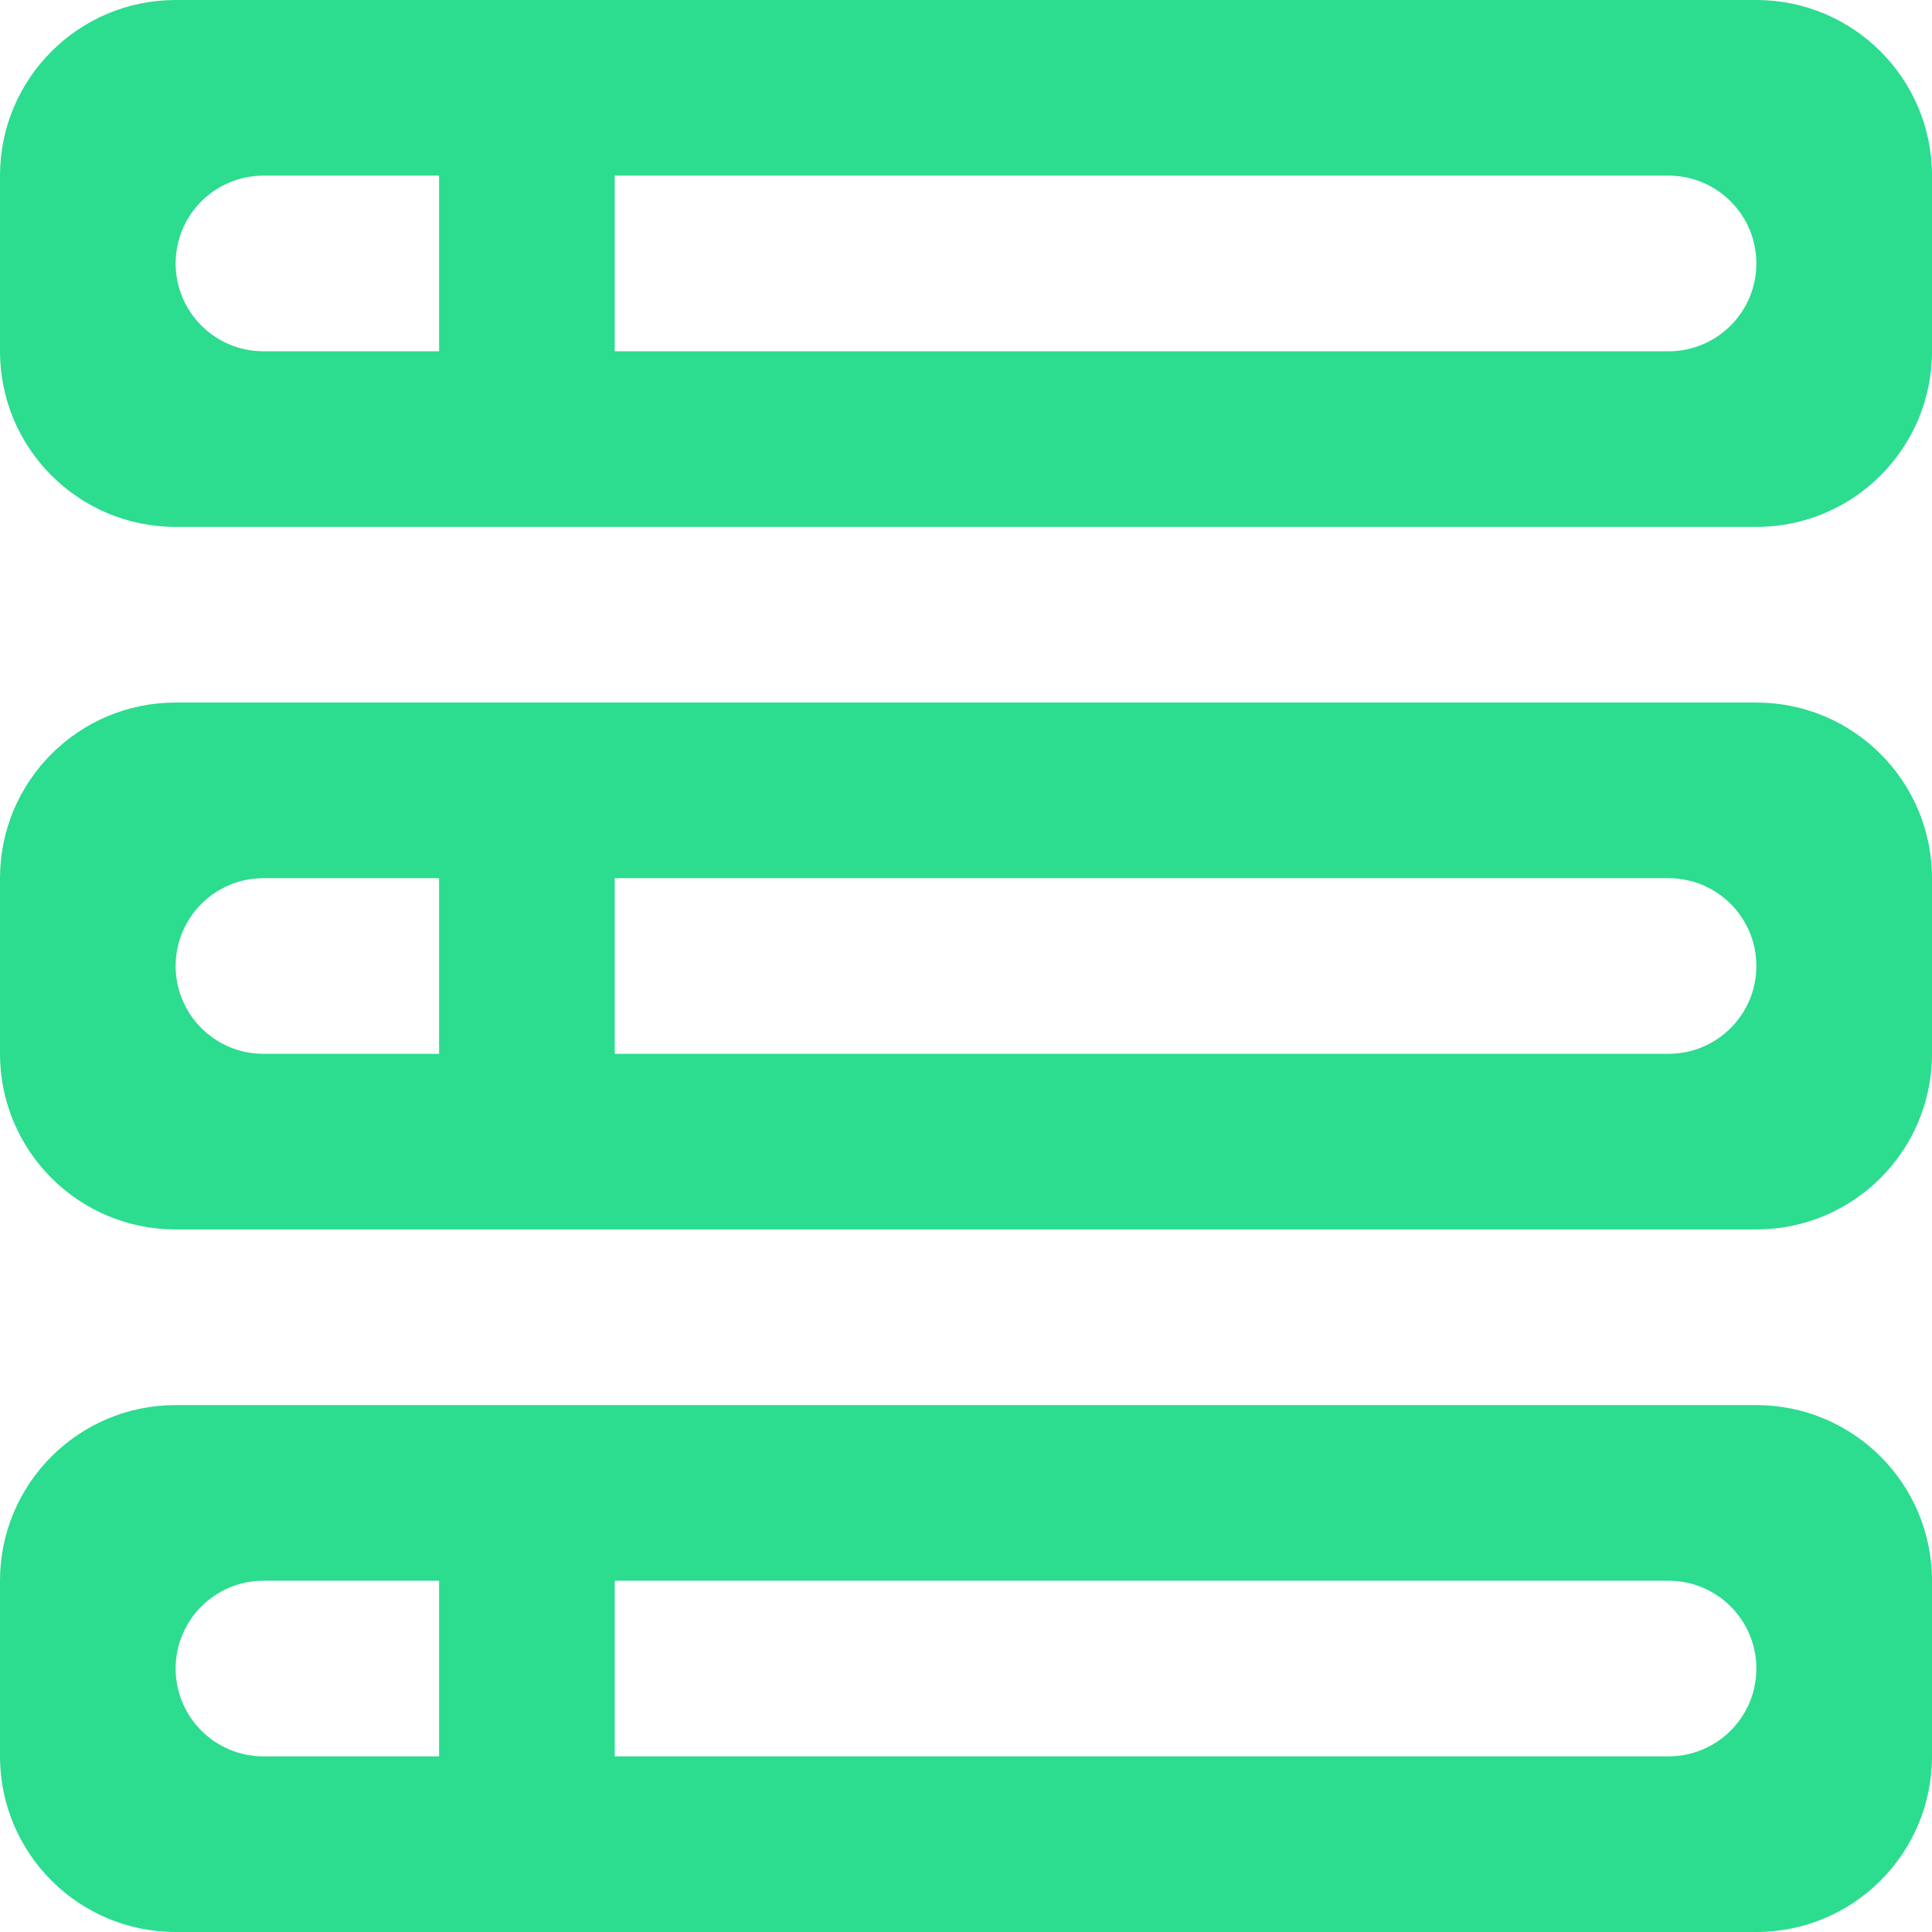
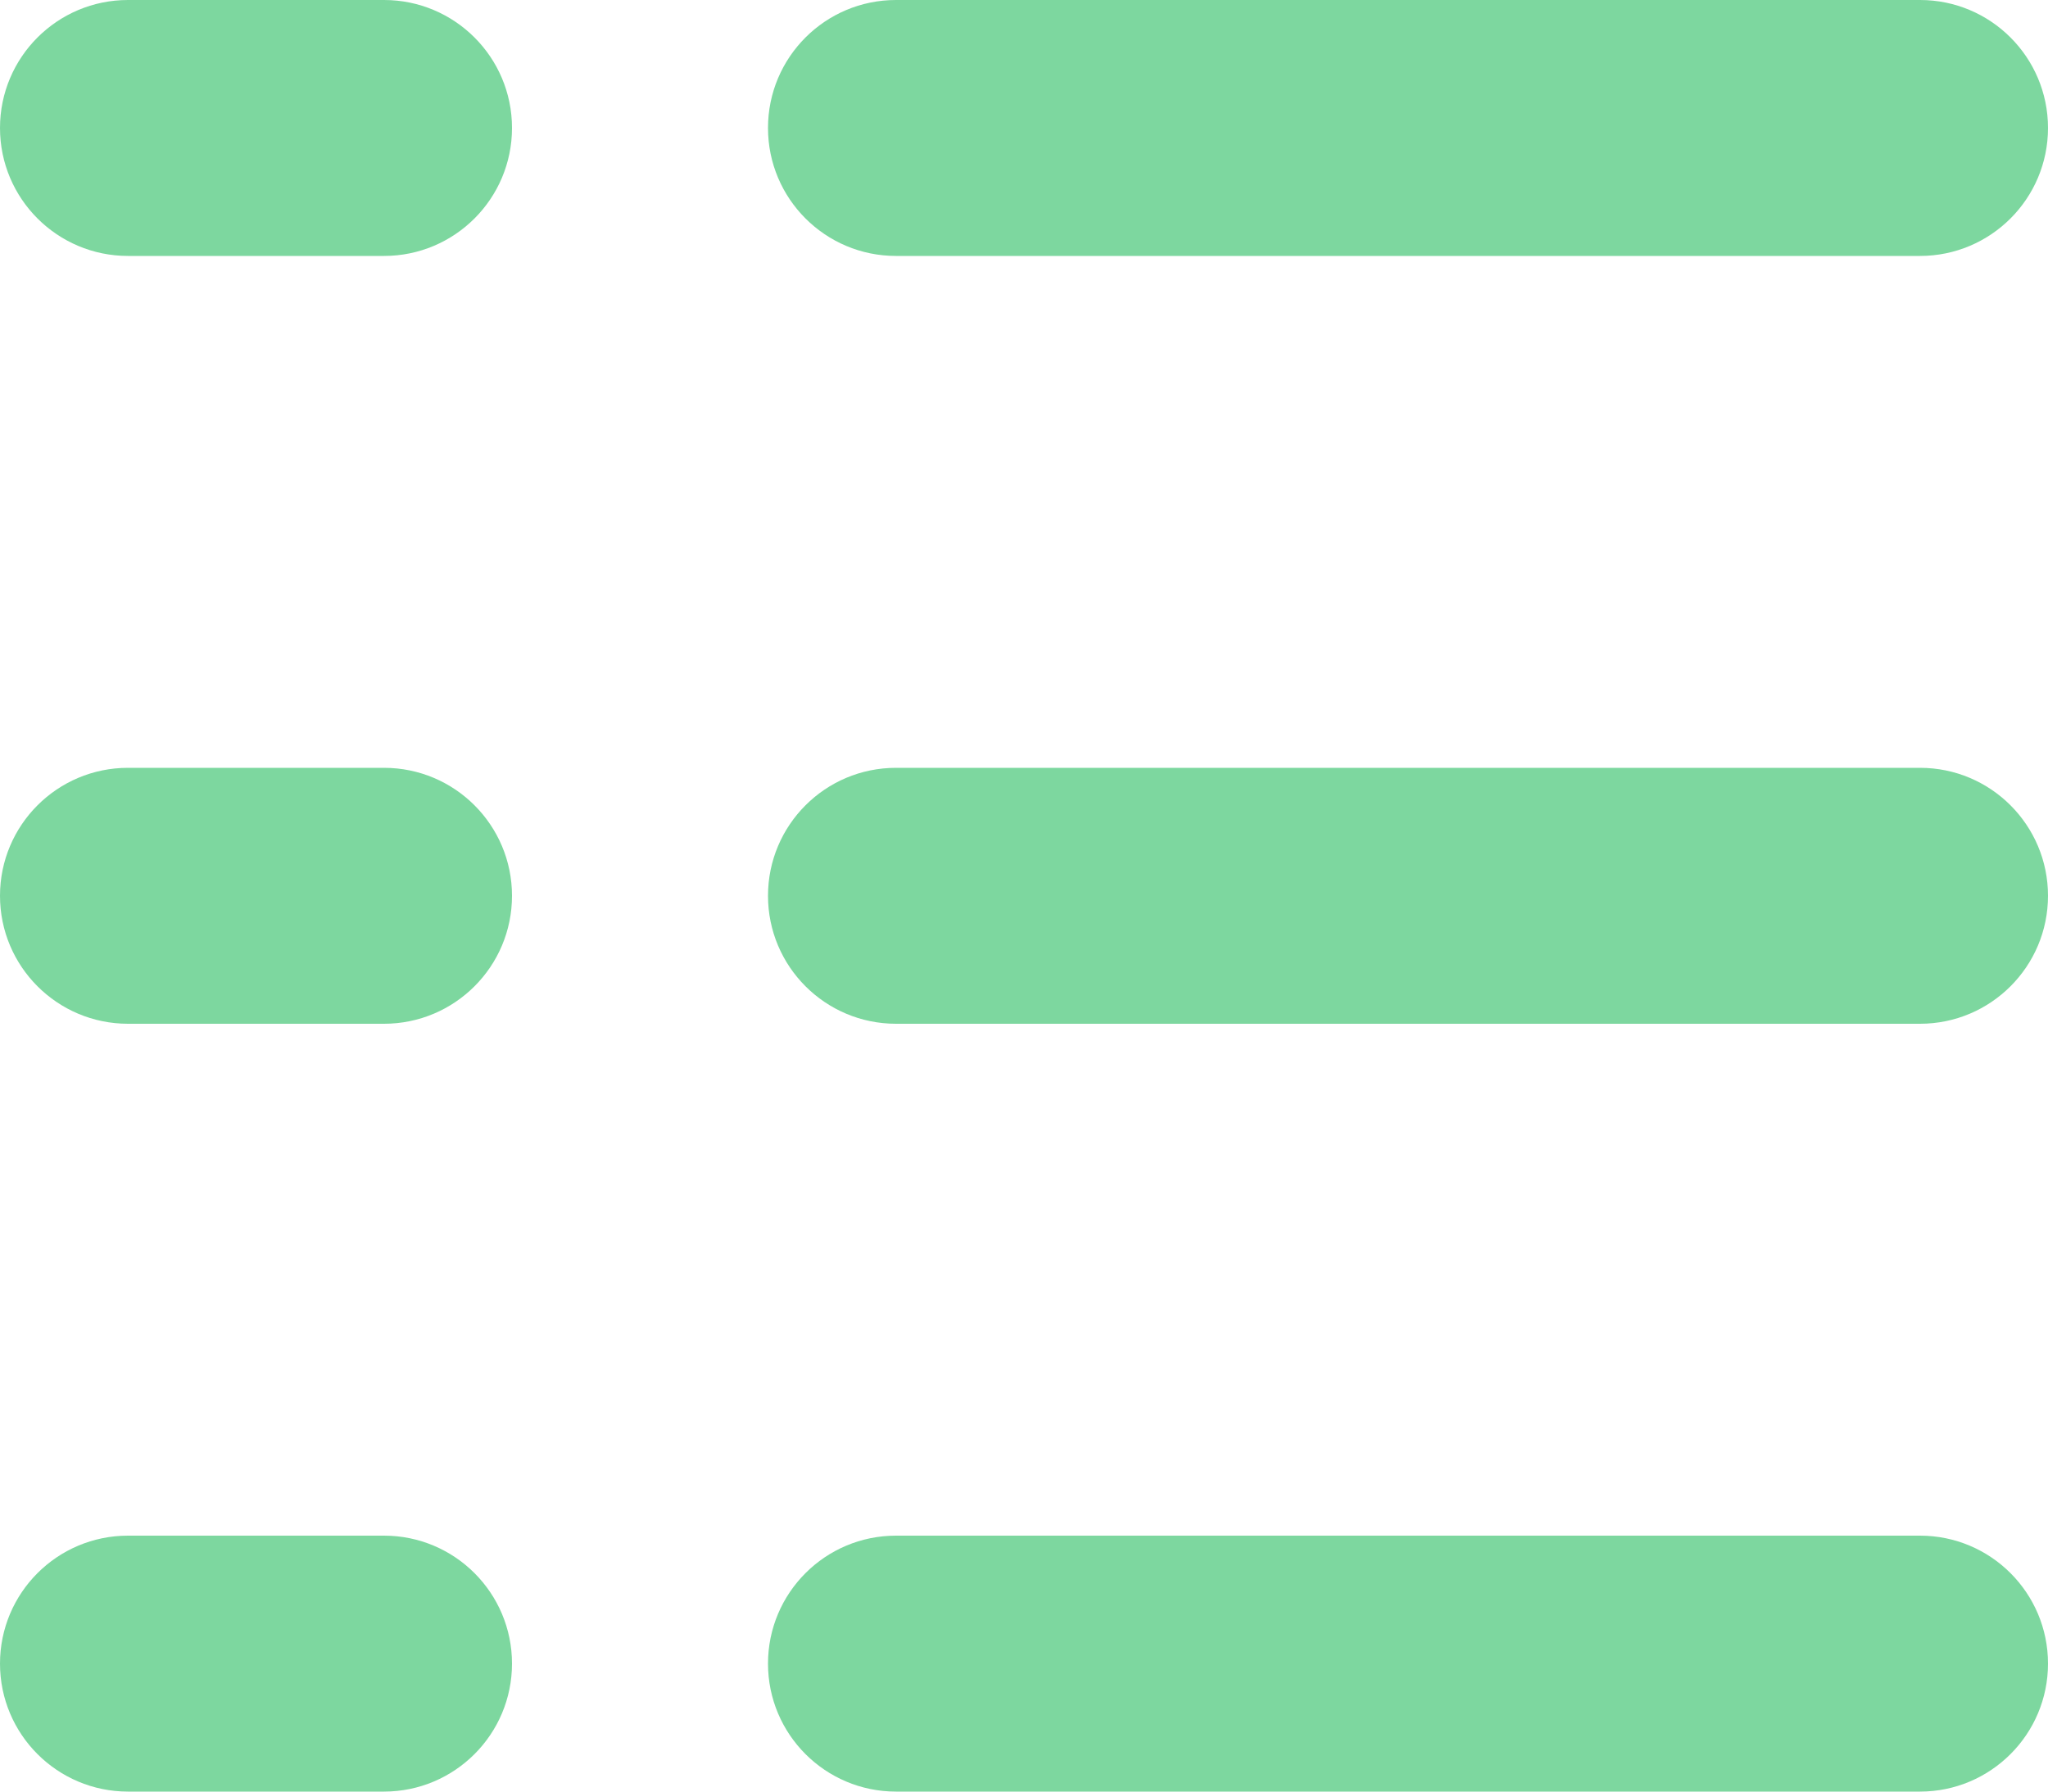
- <svg xmlns="http://www.w3.org/2000/svg" width="22" height="22">
-   <path fill="#2CDC8F" fill-rule="evenodd" d="M20 22H2a2 2 0 0 1-2-2v-2a2 2 0 0 1 2-2h18a2 2 0 0 1 2 2v2a2 2 0 0 1-2 2zM3 18a1 1 0 0 0 0 2h2v-2H3zm16 0H7v2h12a1 1 0 0 0 0-2zm1-4H2a2 2 0 0 1-2-2v-2a2 2 0 0 1 2-2h18a2 2 0 0 1 2 2v2a2 2 0 0 1-2 2zM5 10H3a1 1 0 0 0 0 2h2v-2zm14 0H7v2h12a1 1 0 0 0 0-2zm1-4H2a2 2 0 0 1-2-2V2a2 2 0 0 1 2-2h18a2 2 0 0 1 2 2v2a2 2 0 0 1-2 2zM5 2H3a1 1 0 0 0 0 2h2V2zm14 0H7v2h12a1 1 0 0 0 0-2z" />
+ <svg xmlns="http://www.w3.org/2000/svg" viewBox="0 0 16 14" width="16" height="14">
+   <path fill="#7DD79F" fill-rule="evenodd" d="M15 8H7a1 1 0 0 1 0-2h8a1 1 0 0 1 0 2zm0-6H7a1 1 0 0 1 0-2h8a1 1 0 0 1 0 2zM3 14H1a1 1 0 0 1 0-2h2a1 1 0 0 1 0 2zm0-6H1a1 1 0 0 1 0-2h2a1 1 0 0 1 0 2zm0-6H1a1 1 0 0 1 0-2h2a1 1 0 0 1 0 2zm4 10h8a1 1 0 0 1 0 2H7a1 1 0 0 1 0-2z" />
</svg>
